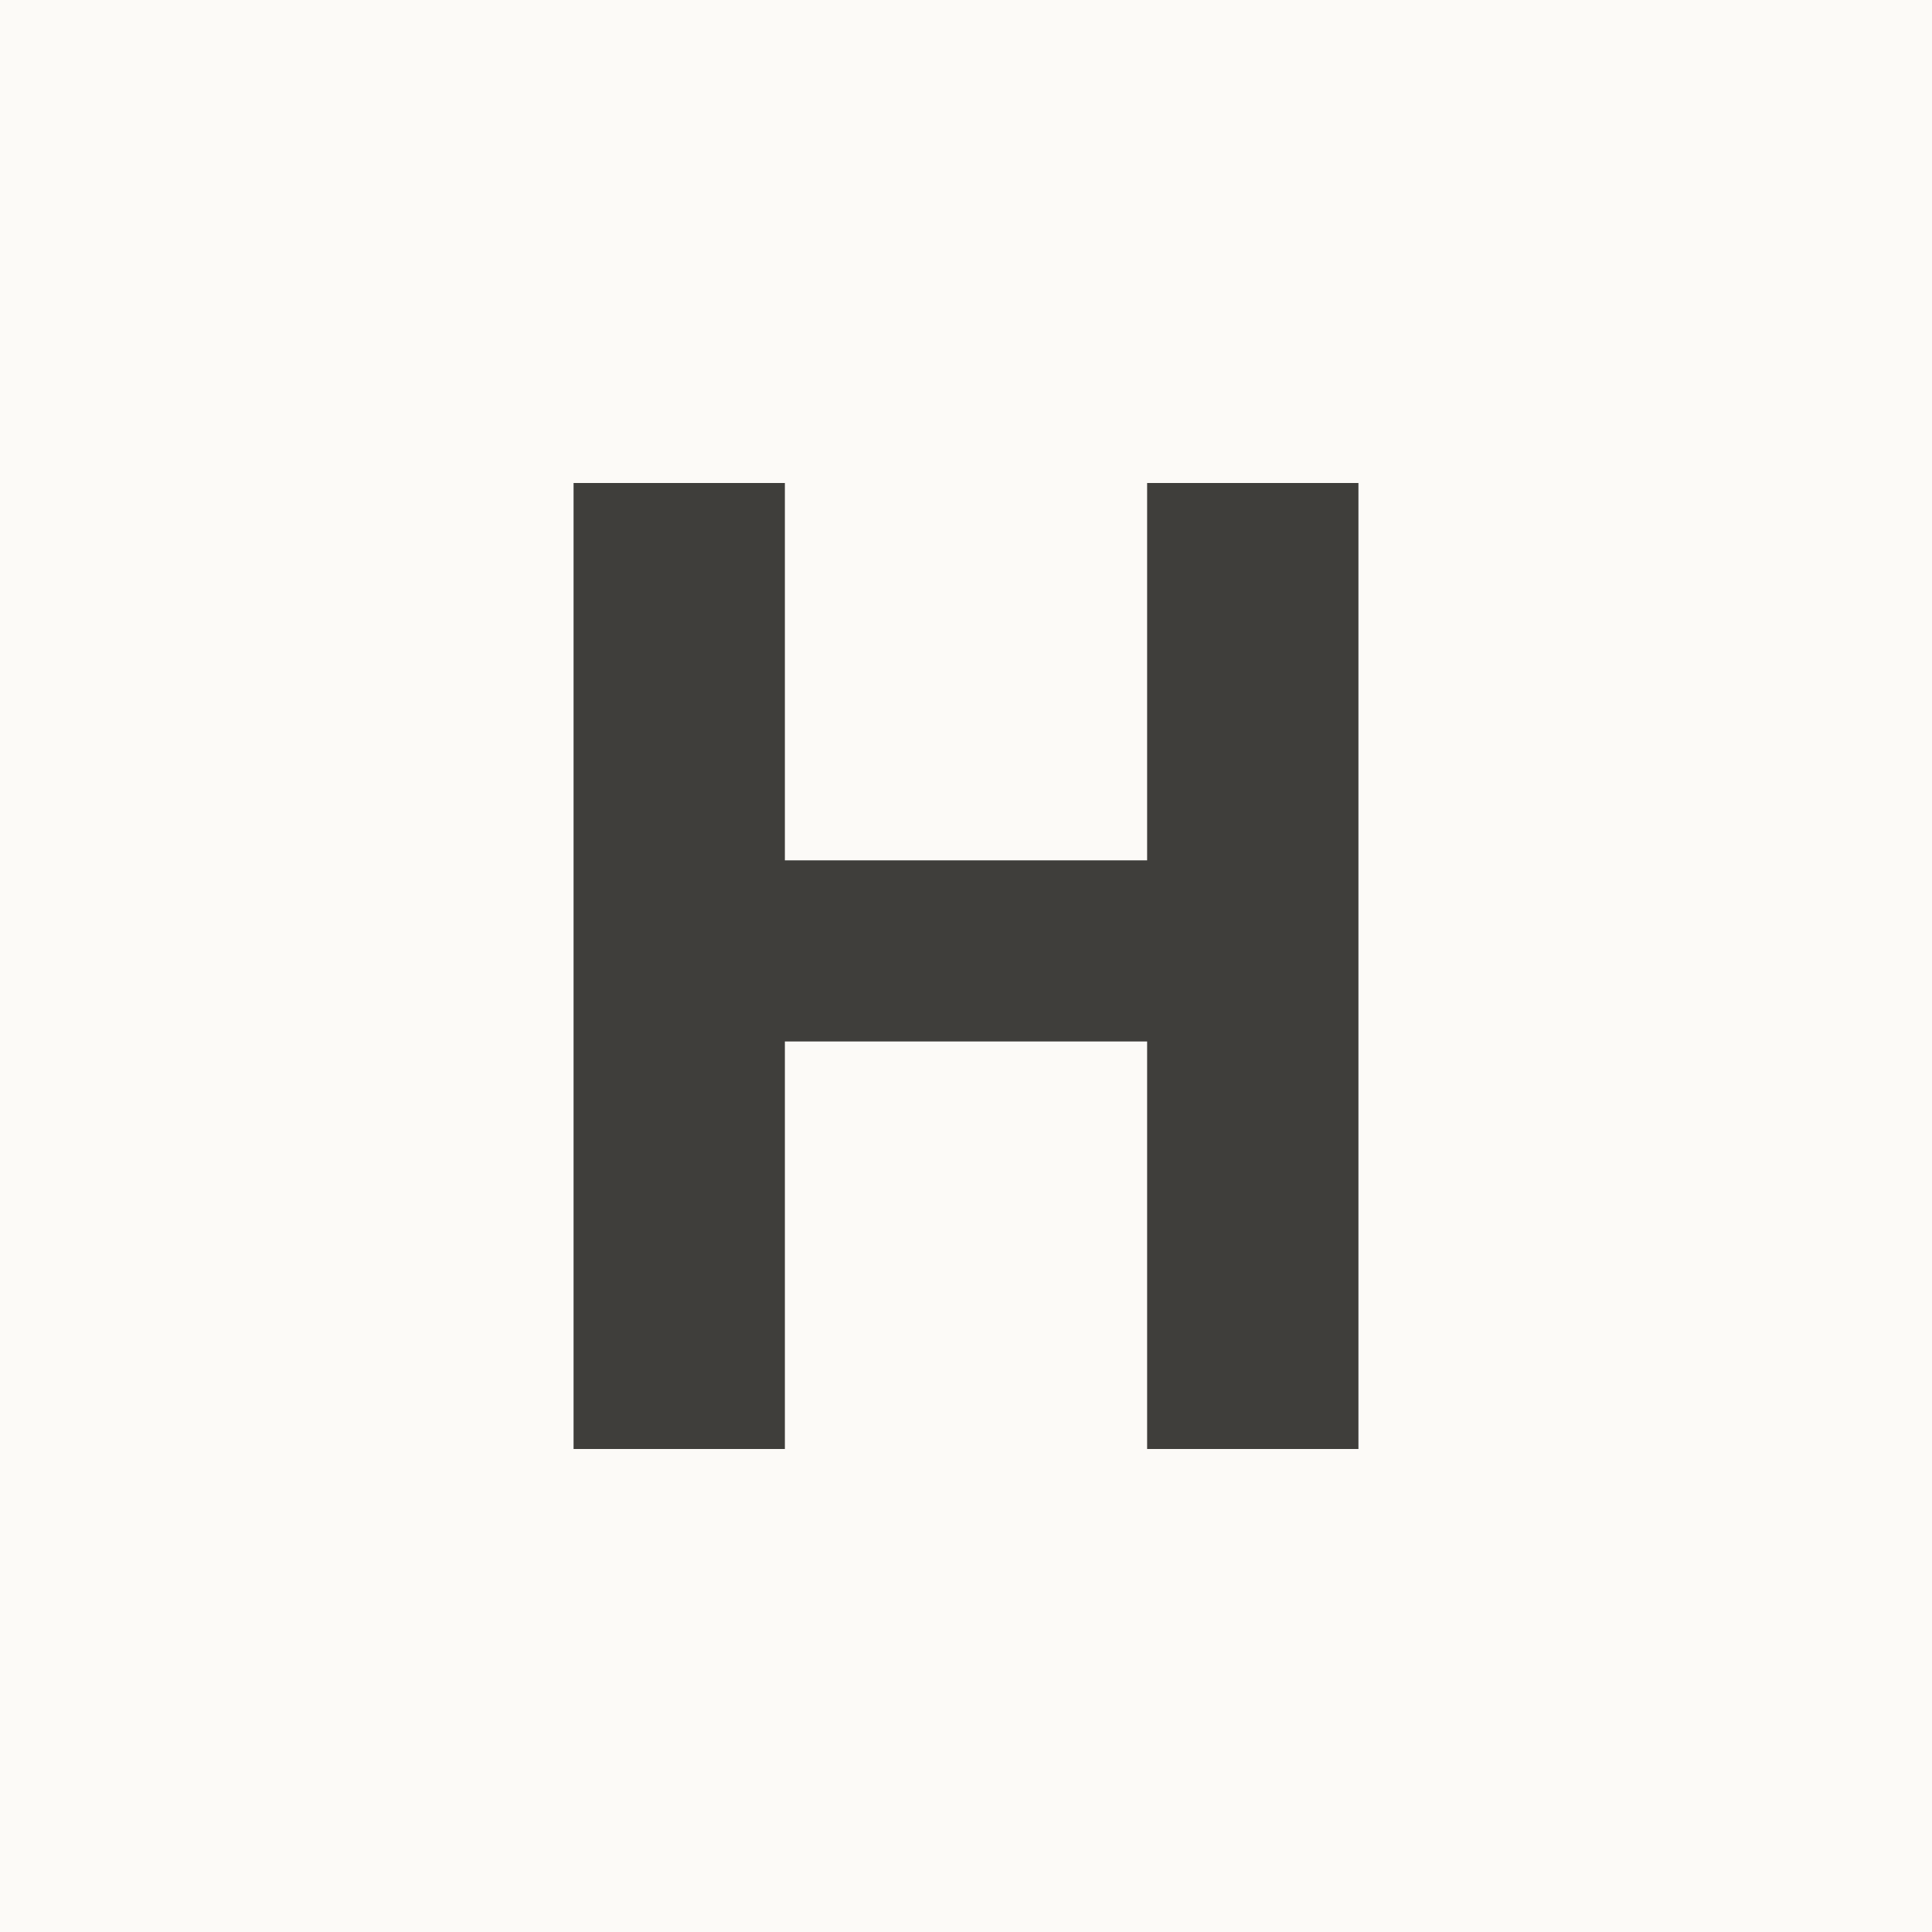
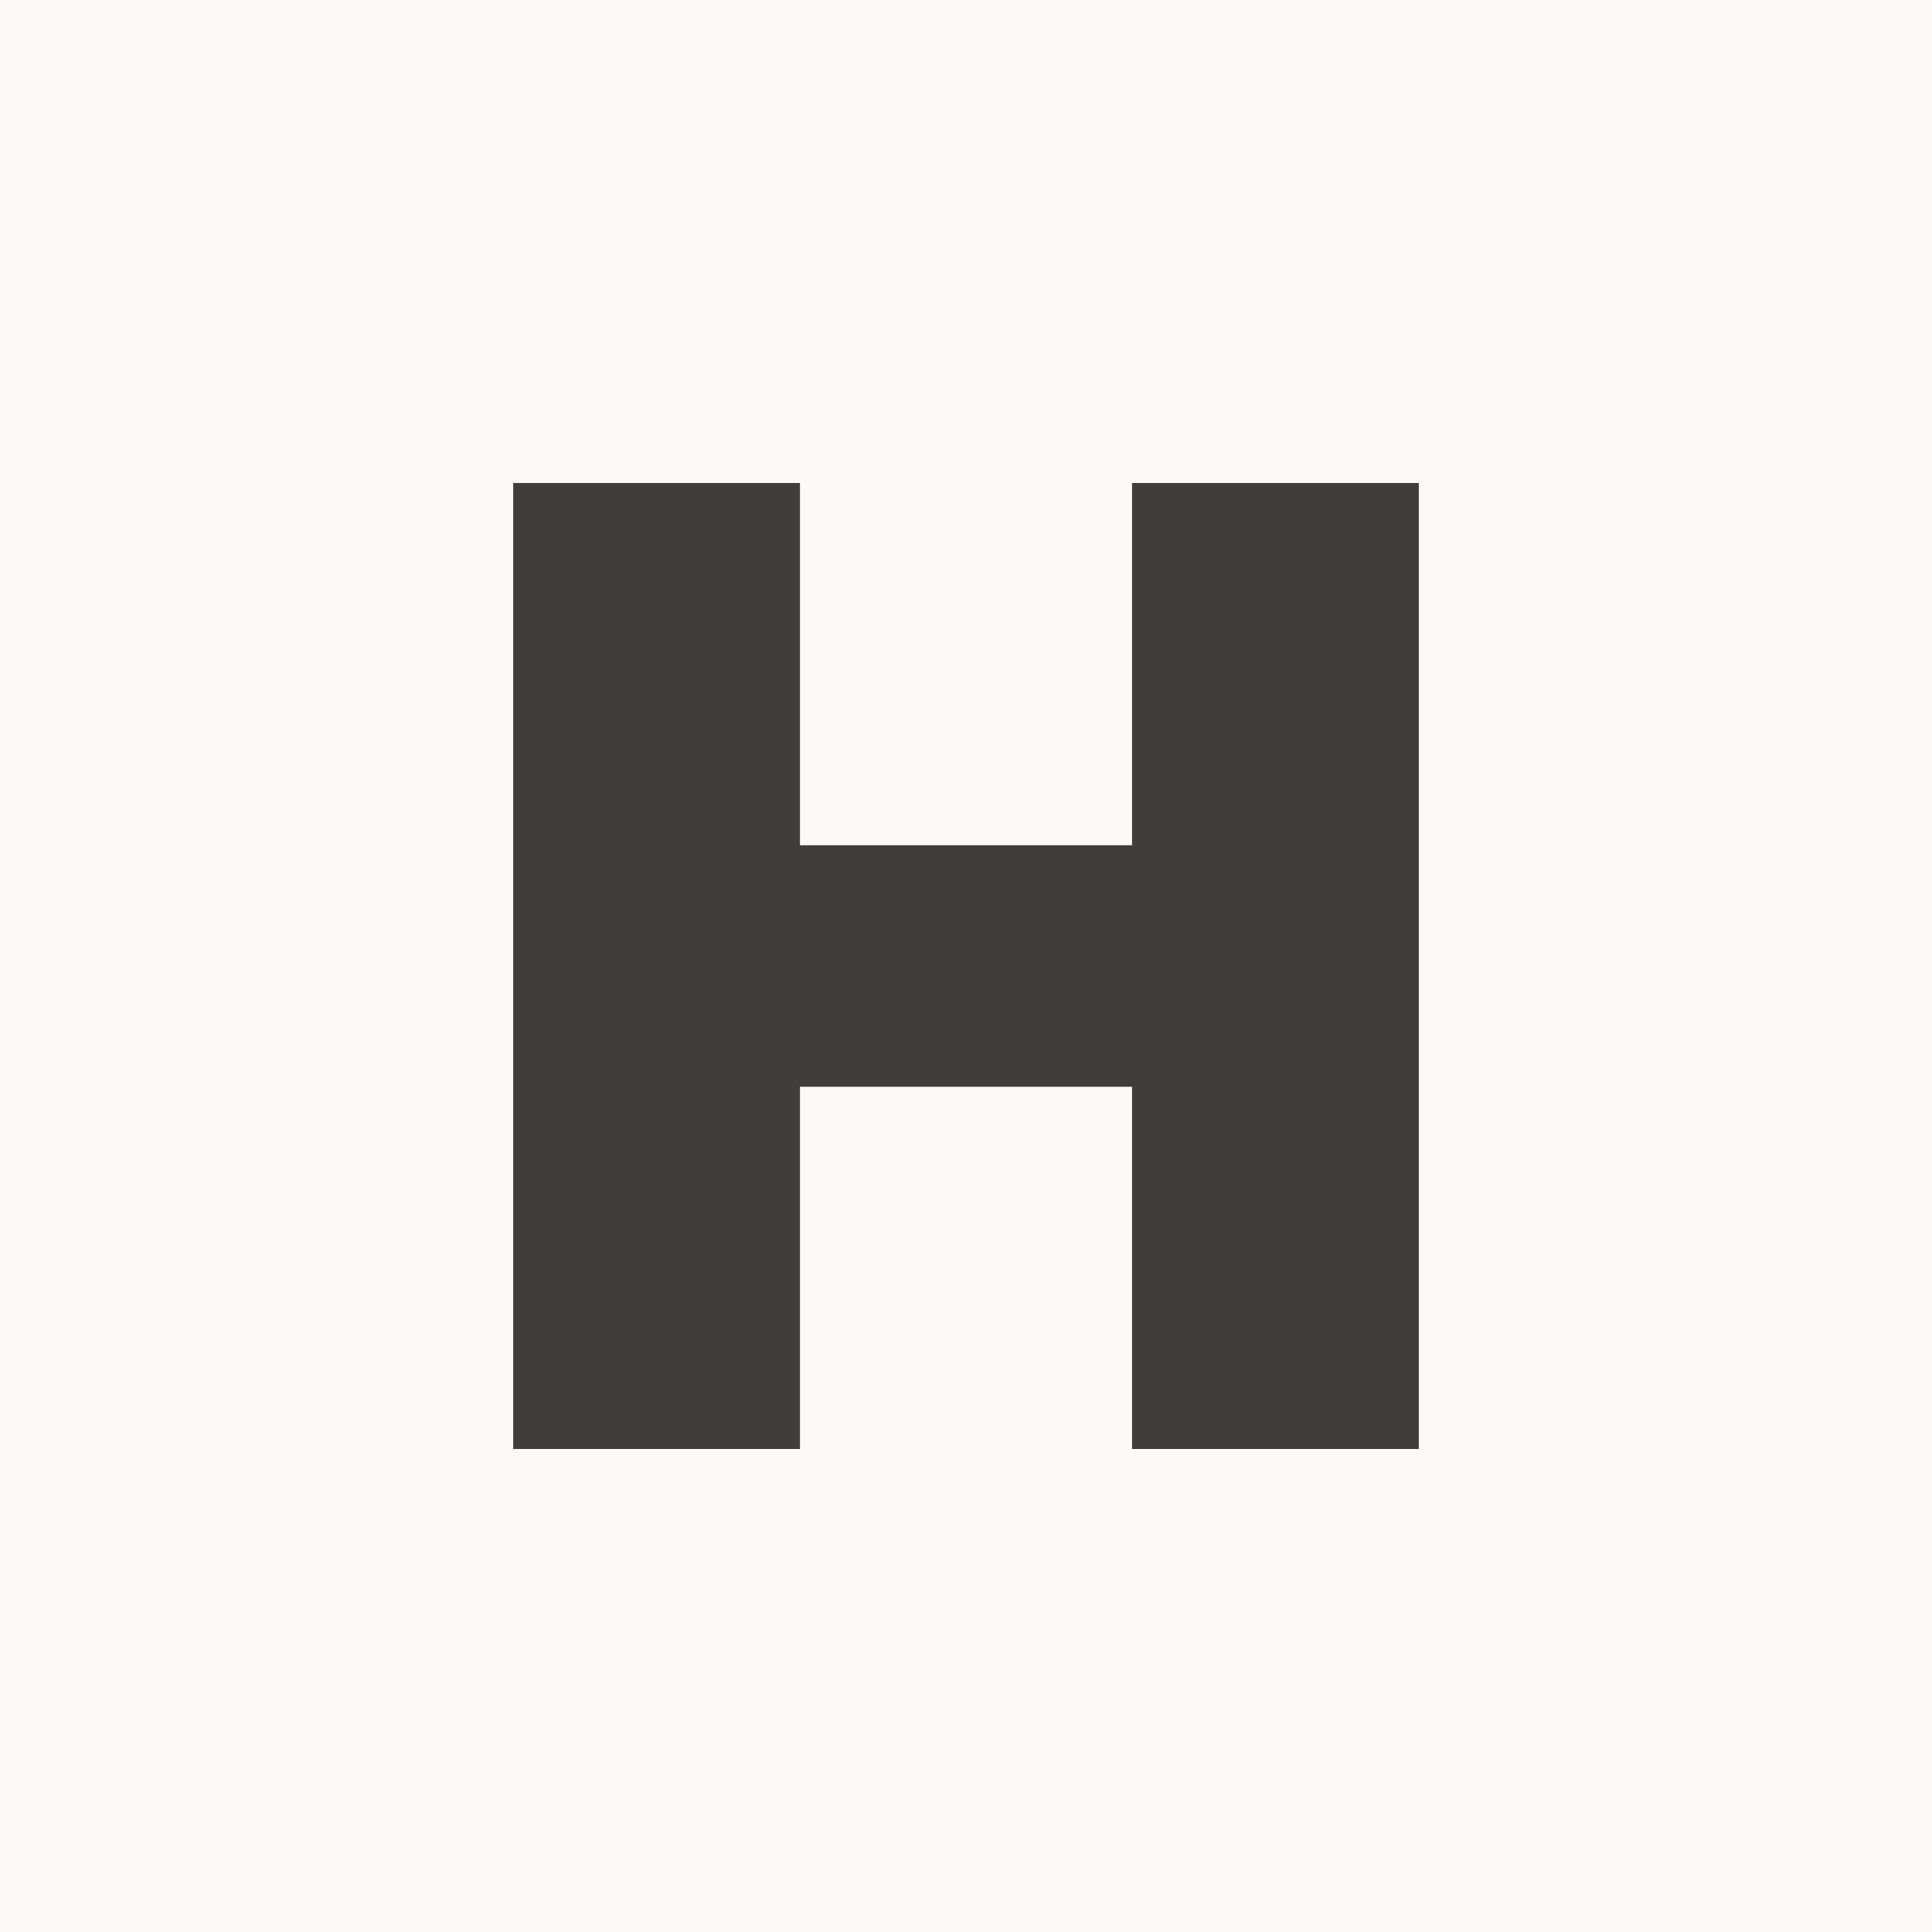
<svg xmlns="http://www.w3.org/2000/svg" width="1024" height="1024" viewBox="0 0 1024 1024">
  <rect width="1056" height="1056" x="-16" y="-16" style="fill:hsl(36, 48%, 98%)" />
-   <path d="m 608,768 112,0 0,-512 -112,0 0,200 -192,0 0,-200 -112,0 0,512 112,0 0,-216 192,0 z" style="fill:hsl(36, 3%, 24%)" />
+   <path d="m 272,256 0,512 152,0 0,-192 176,0 0,192 152,0 0,-512 -152,0 0,192 -176,0 0,-192 z" style="fill:hsl(36, 3%, 24%)" />
</svg>
